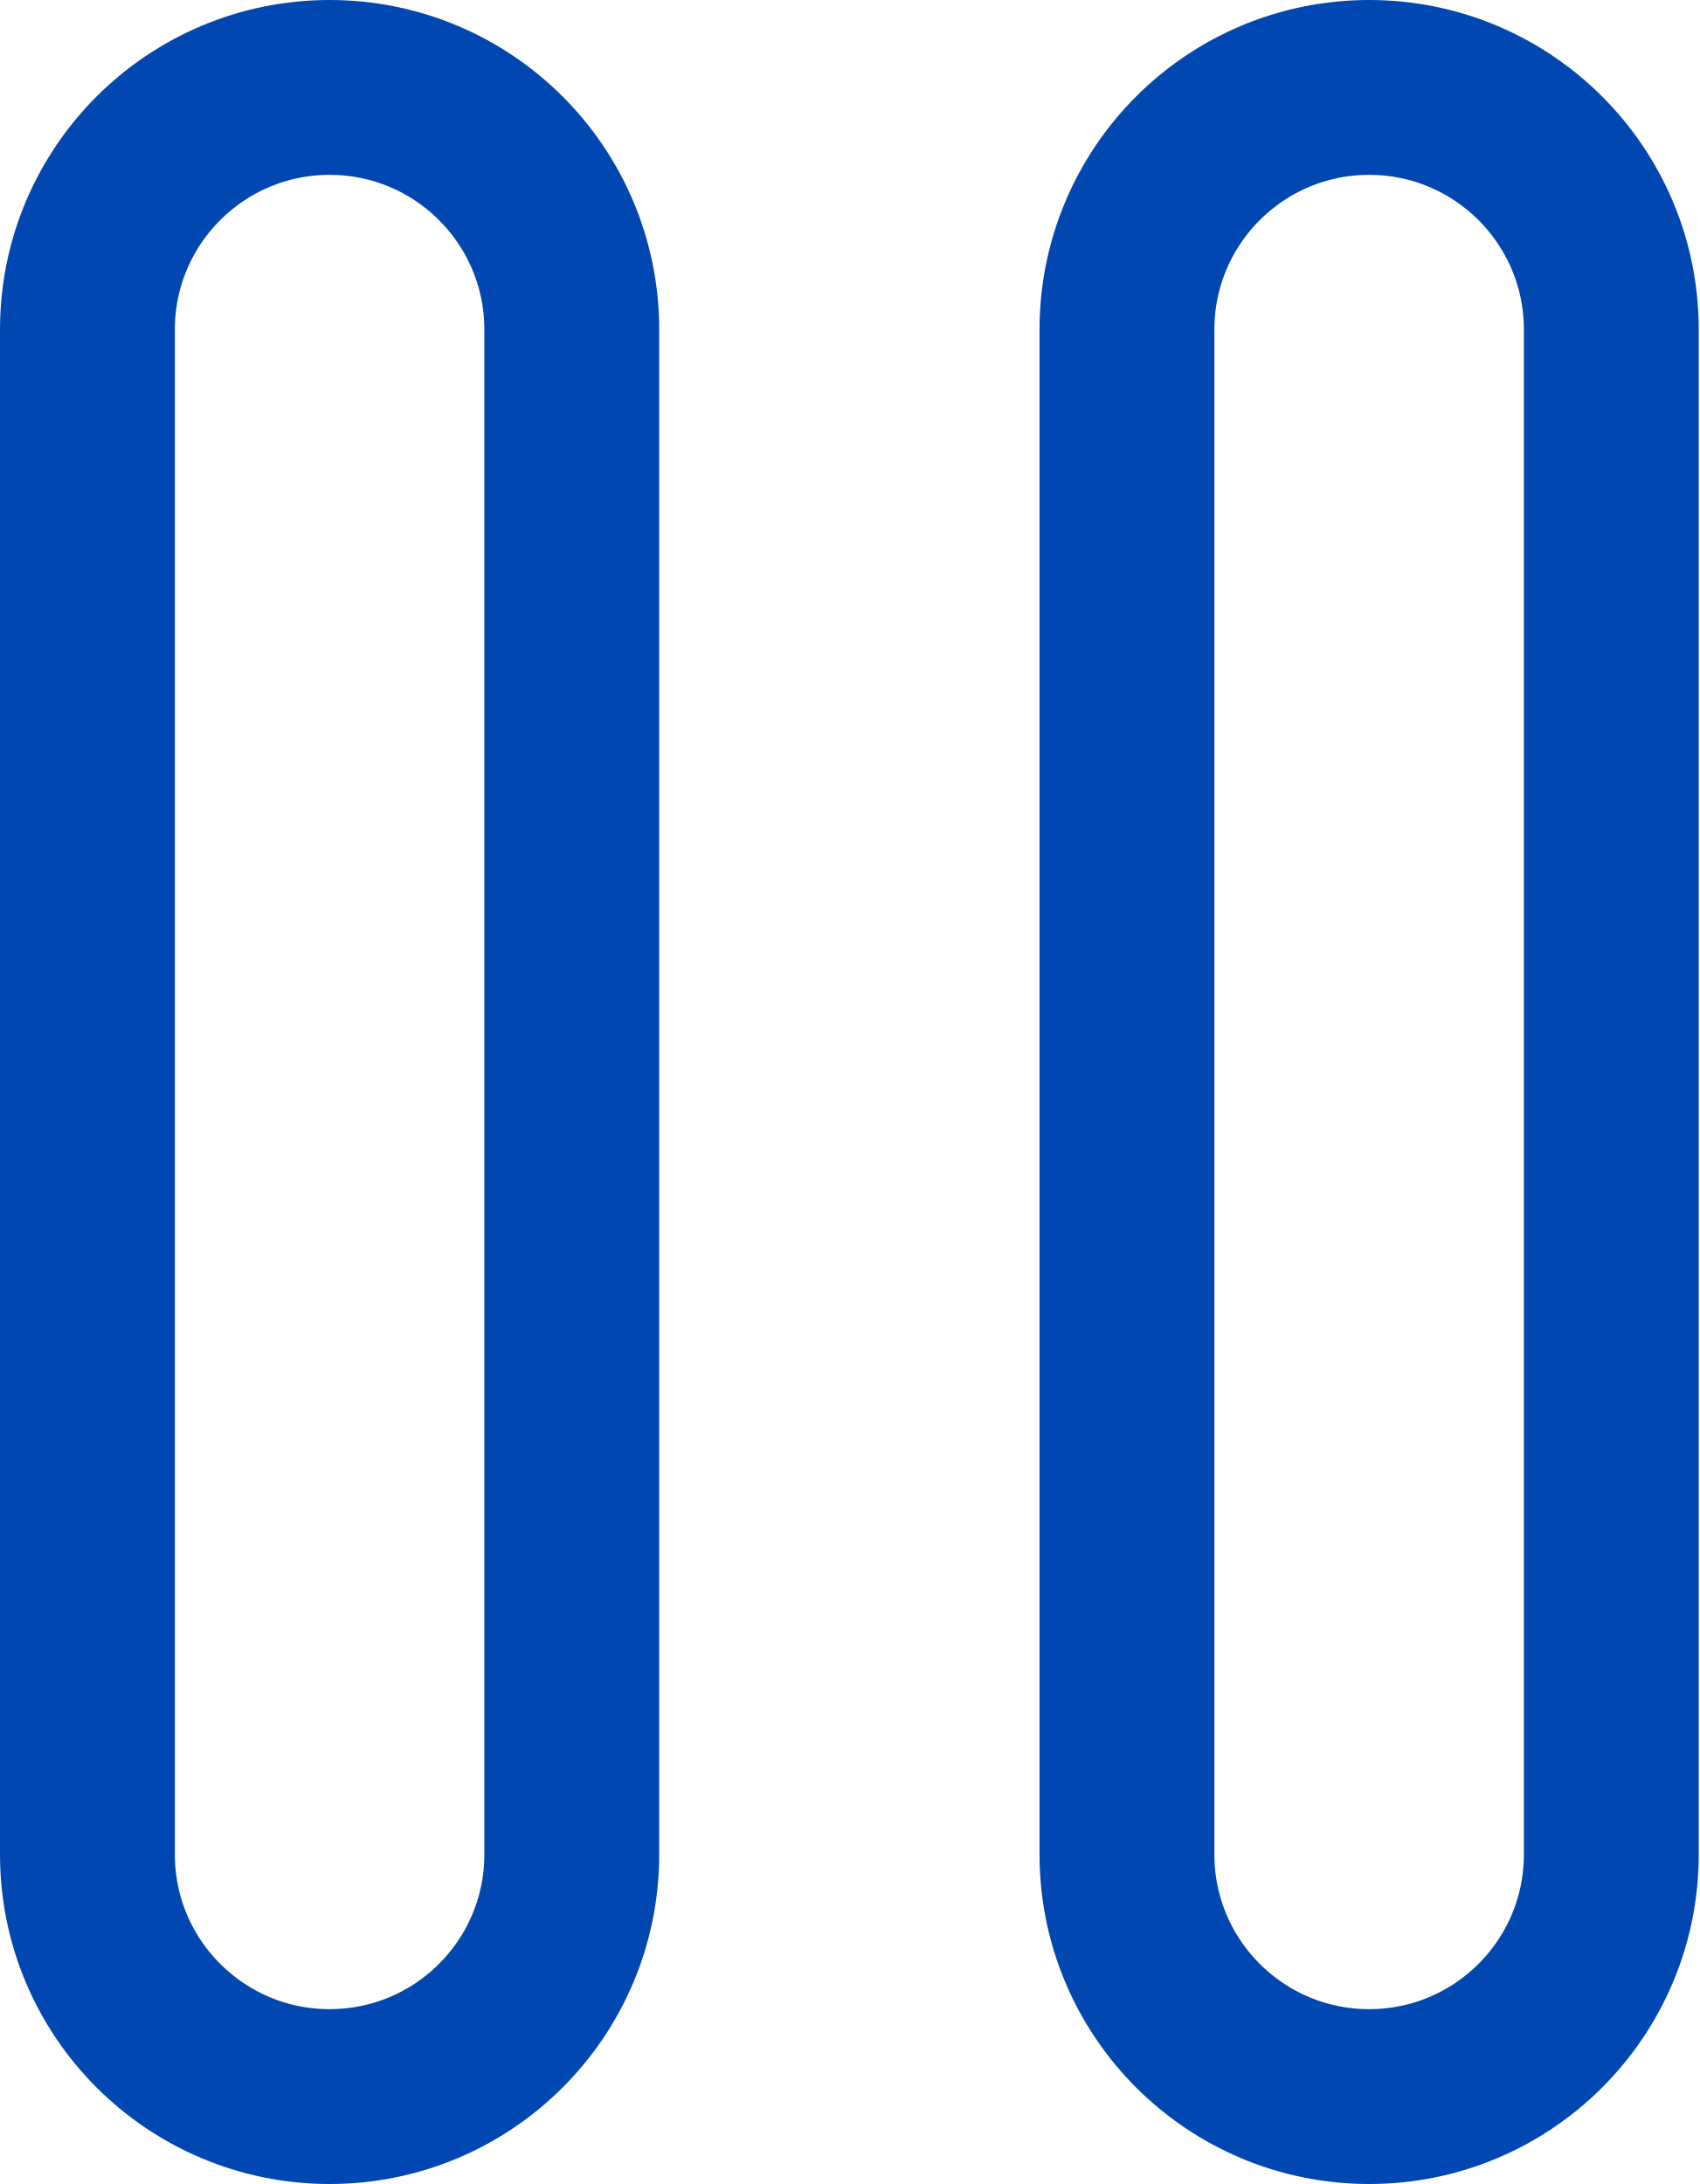
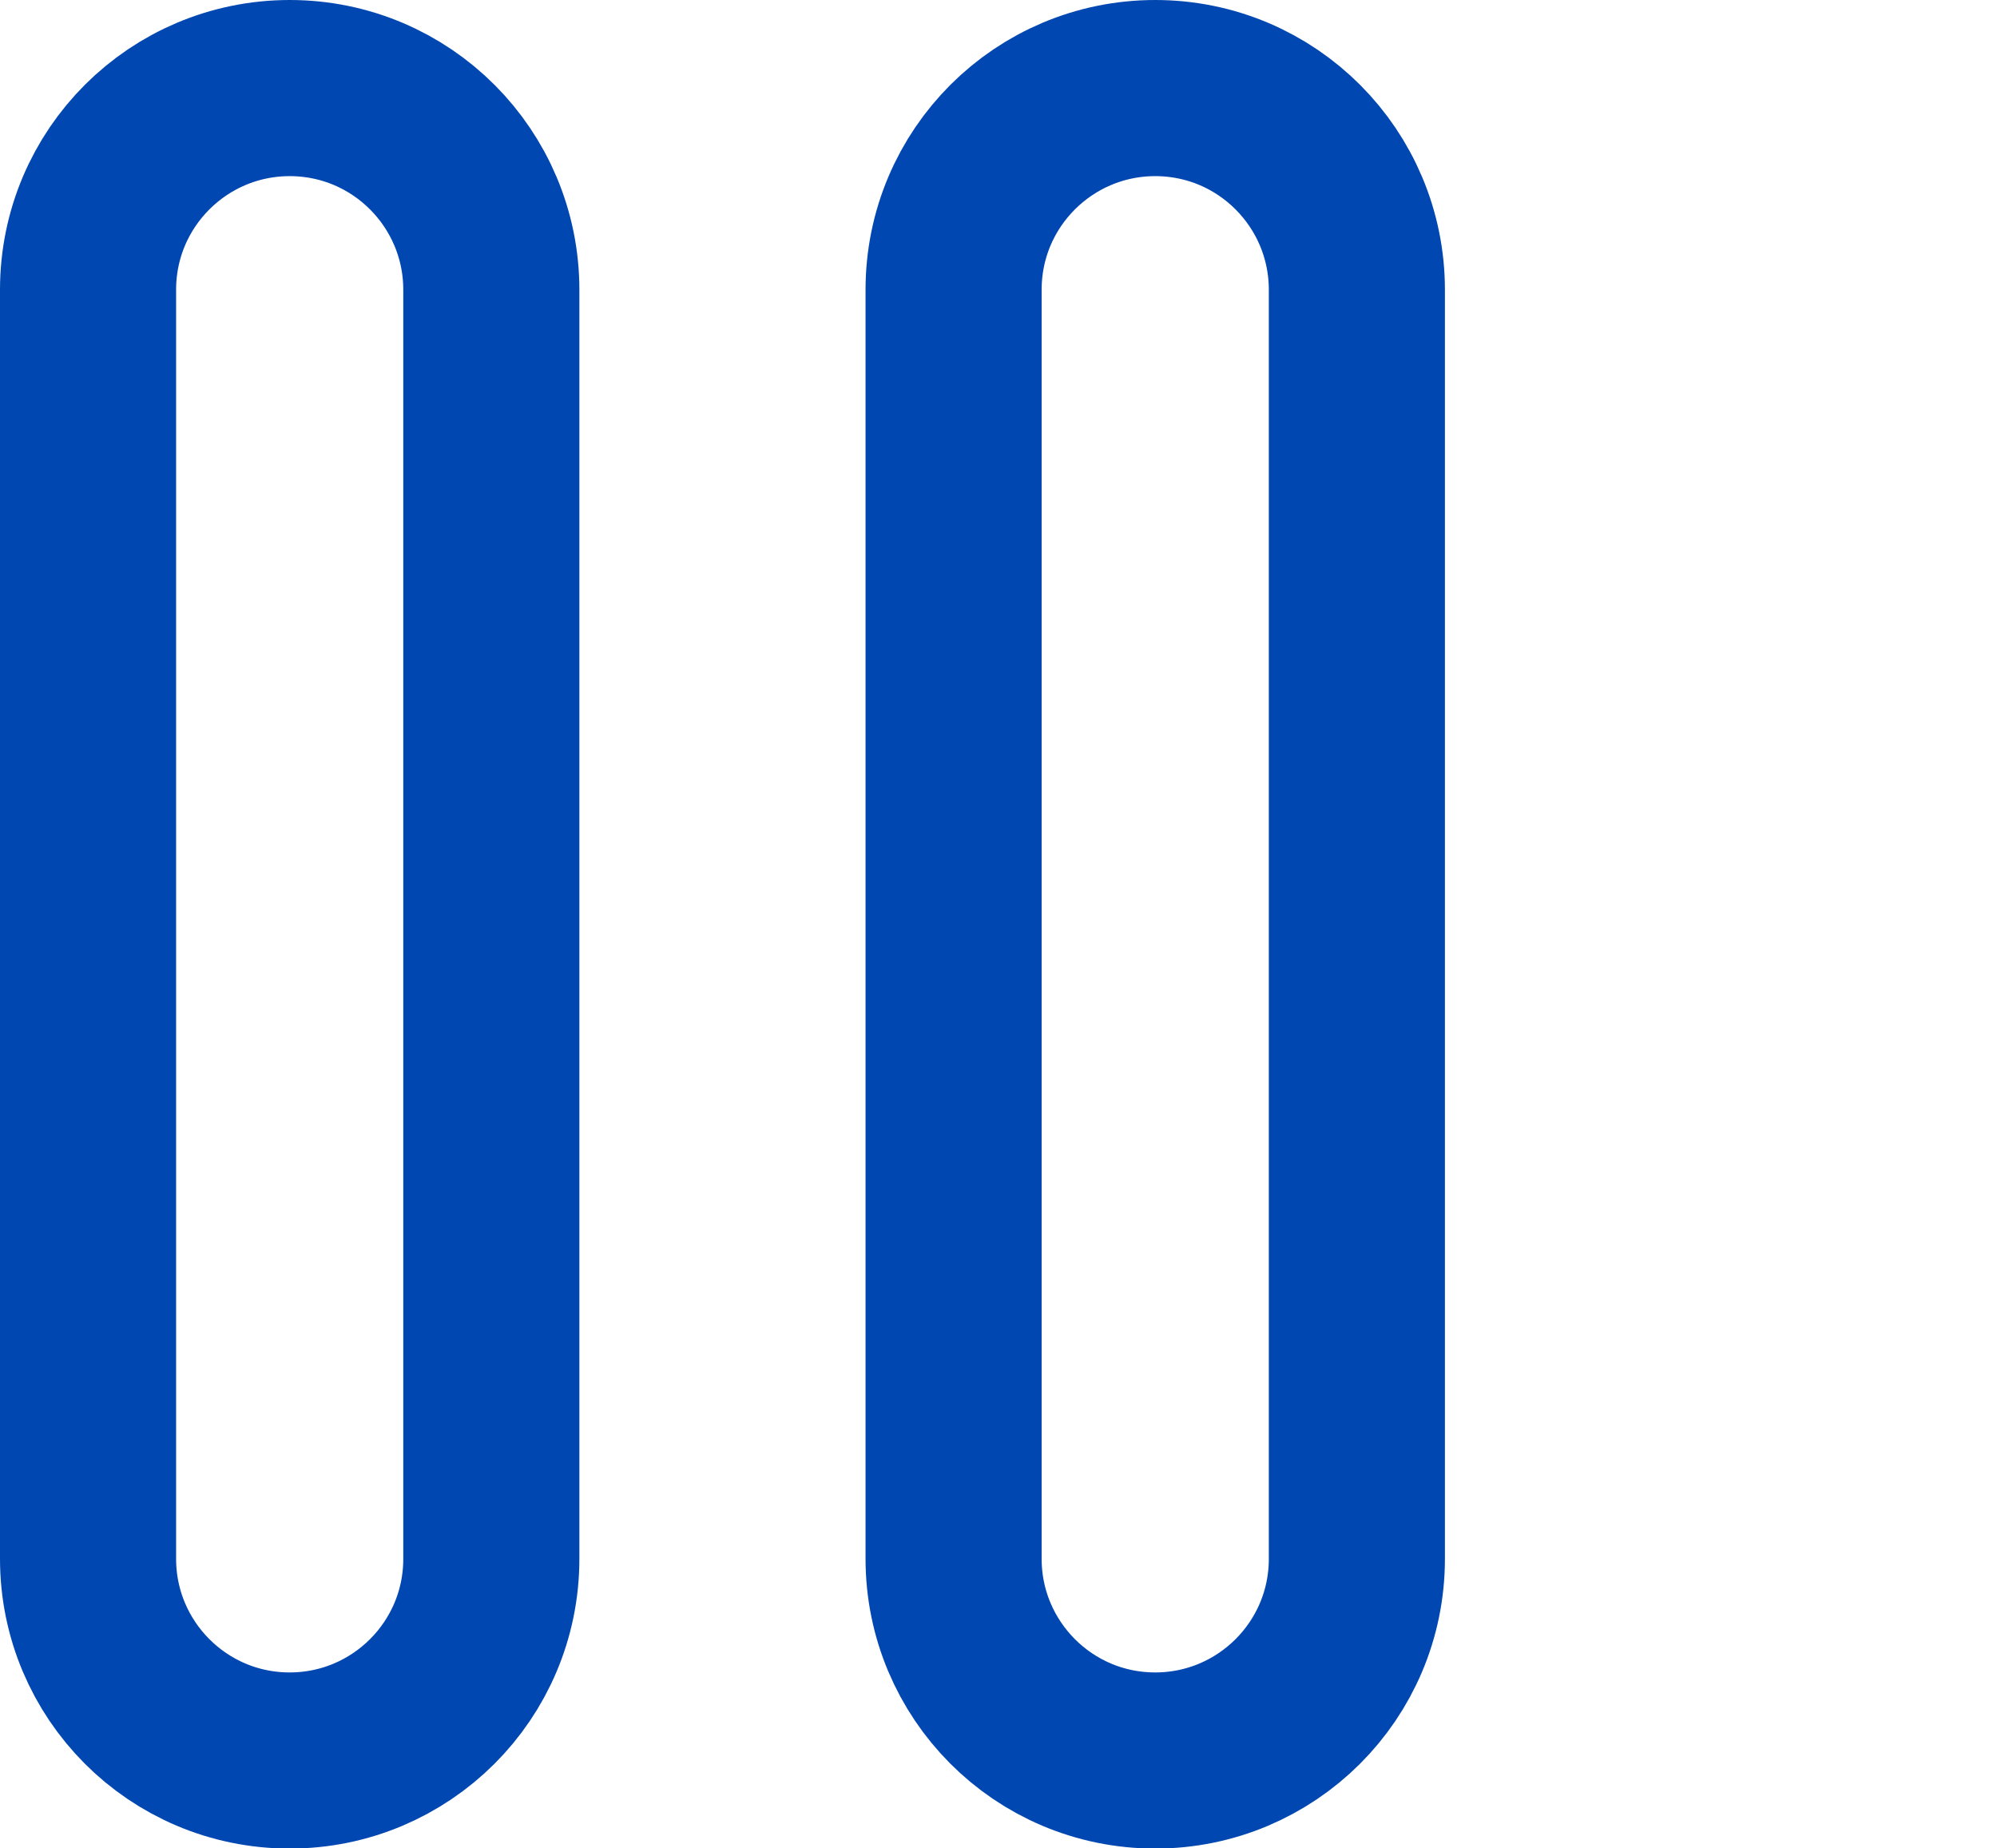
- <svg xmlns="http://www.w3.org/2000/svg" id="Ebene_2" data-name="Ebene 2" viewBox="0 0 19.44 24.98">
+ <svg xmlns="http://www.w3.org/2000/svg" id="Ebene_2" data-name="Ebene 2" viewBox="0 0 22.68 20.98">
  <defs>
    <style>
      .cls-1 {
        fill: none;
        stroke: #0147b1;
        stroke-width: 2px;
      }
    </style>
  </defs>
  <g id="Ebene_1-2" data-name="Ebene 1">
-     <path class="cls-1" d="m3.77,1h0c1.53,0,2.77,1.24,2.77,2.77v17.44c0,1.53-1.24,2.77-2.77,2.77h0c-1.53,0-2.77-1.24-2.77-2.77V3.77c0-1.53,1.24-2.77,2.77-2.77Zm11.89,0h0c1.53,0,2.77,1.24,2.77,2.77v17.44c0,1.53-1.24,2.77-2.77,2.77h0c-1.53,0-2.77-1.24-2.77-2.77V3.77c0-1.53,1.24-2.77,2.77-2.77Z" />
+     <path class="cls-1" d="m3.29,1h0c1.27,0,2.29,1.03,2.29,2.29v14.41c0,1.27-1.03,2.29-2.29,2.29h0c-1.27,0-2.29-1.03-2.29-2.29V3.29c0-1.27,1.03-2.29,2.29-2.29Zm9.83,0h0c1.27,0,2.29,1.03,2.29,2.29v14.41c0,1.27-1.03,2.29-2.29,2.29h0c-1.27,0-2.29-1.03-2.29-2.29V3.29c0-1.27,1.03-2.29,2.29-2.29Z" />
  </g>
</svg>
